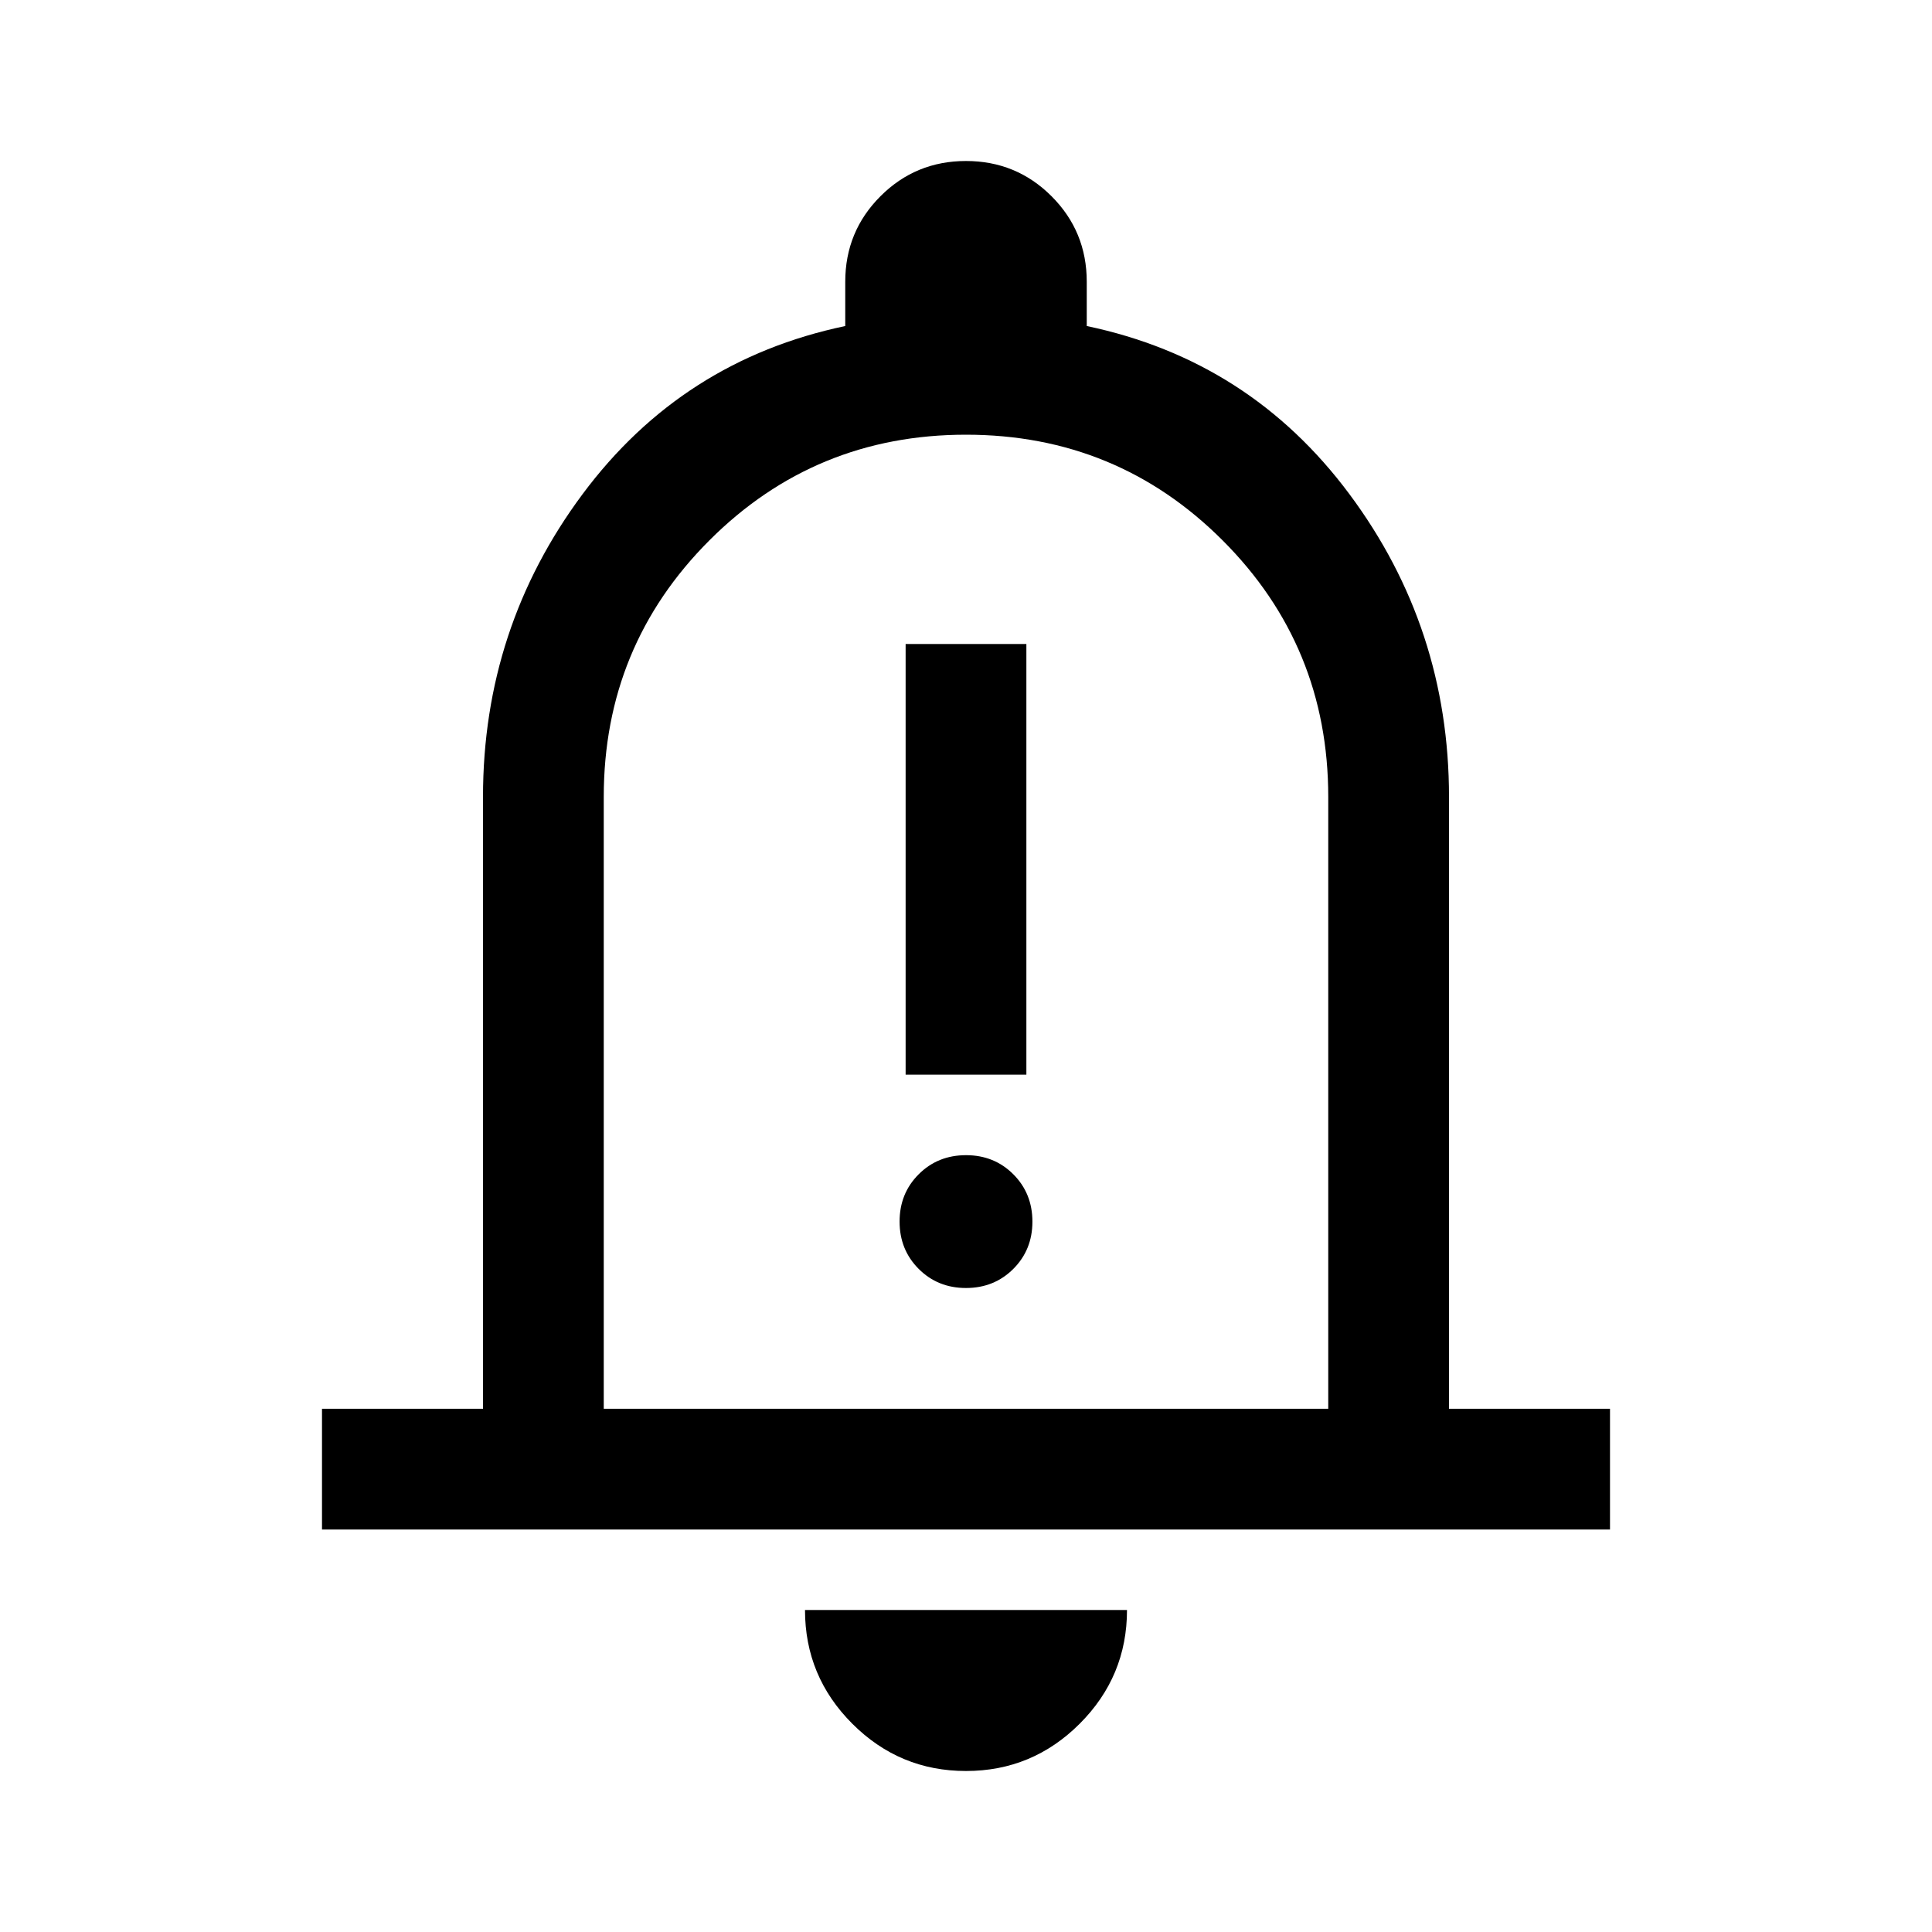
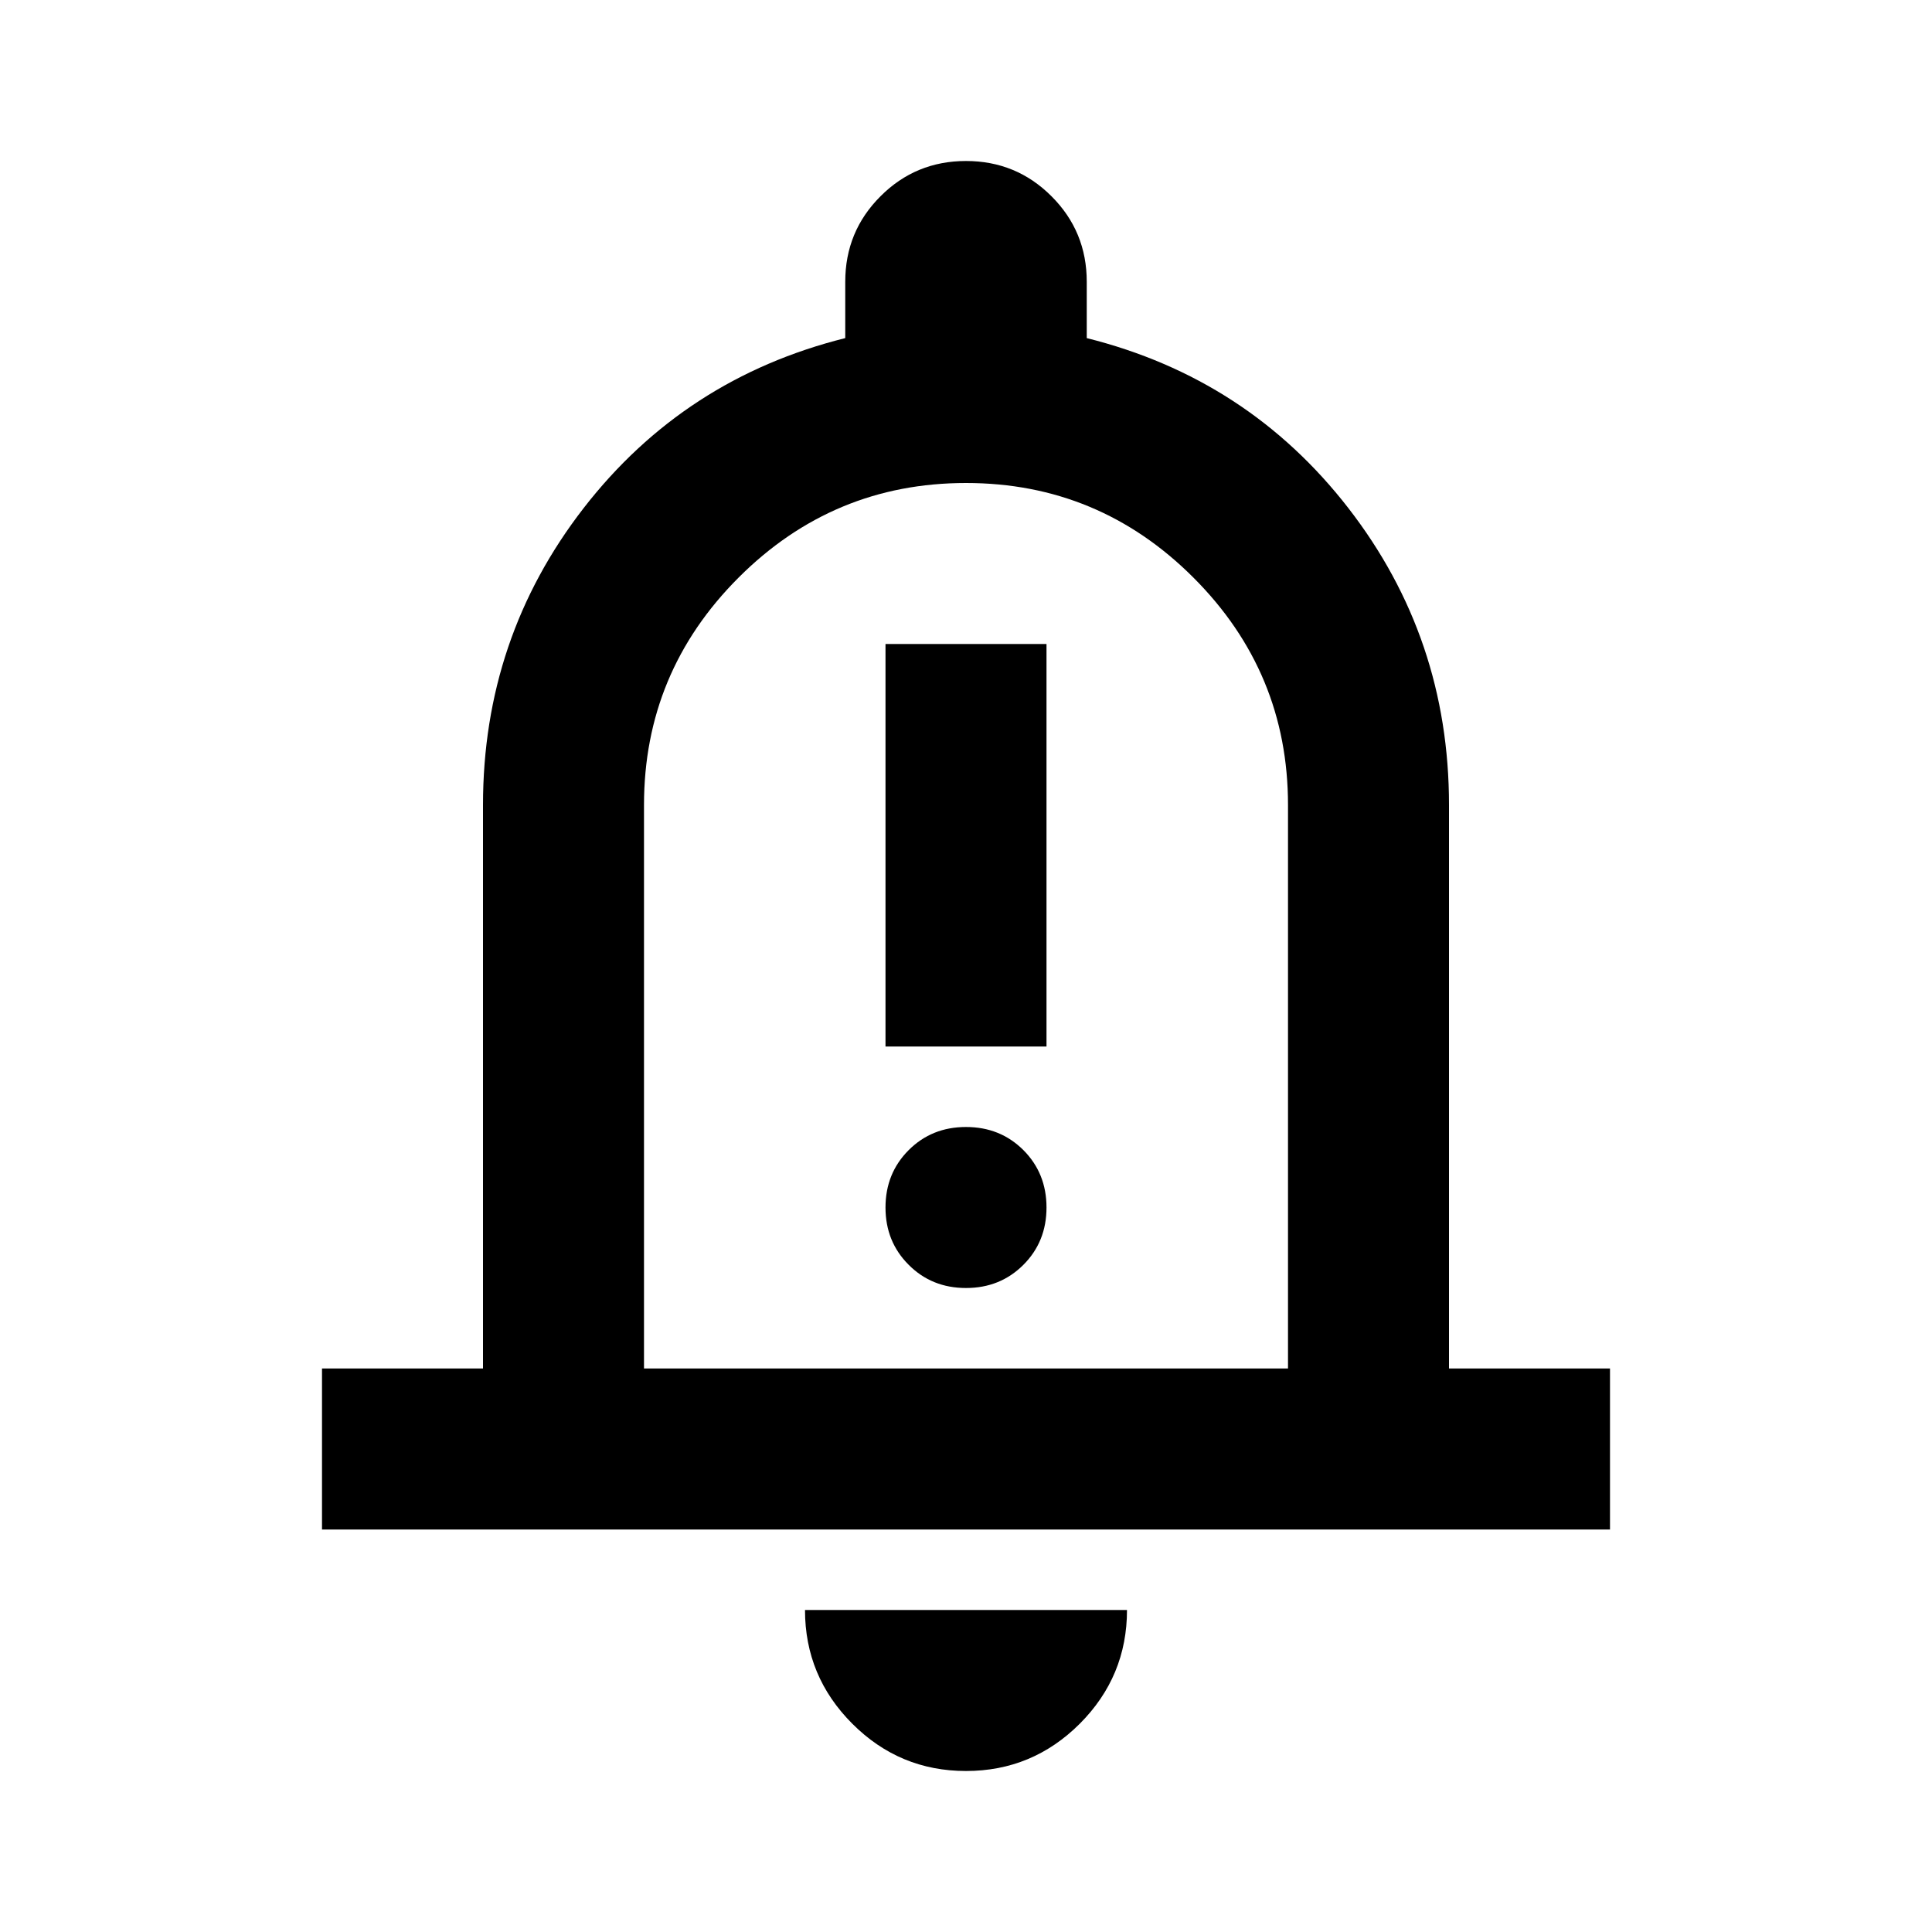
- <svg xmlns="http://www.w3.org/2000/svg" height="48" viewBox="0 -960 960 960" width="48">
-   <path d="M450-426h60v-214h-60v214Zm29.982 106q14.018 0 23.518-9.482 9.5-9.483 9.5-23.5 0-14.018-9.482-23.518-9.483-9.5-23.5-9.5-14.018 0-23.518 9.482-9.5 9.483-9.5 23.5 0 14.018 9.482 23.518 9.483 9.5 23.5 9.5ZM160-200v-60h80v-304q0-84 49.5-150.5T420-798v-22q0-25 17.5-42.5T480-880q25 0 42.5 17.5T540-820v22q81 17 130.5 83.5T720-564v304h80v60H160Zm320-302Zm0 422q-33 0-56.5-23.5T400-160h160q0 33-23.5 56.5T480-80ZM300-260h360v-304q0-75-52.5-127.5T480-744q-75 0-127.5 52.5T300-564v304Z" />
+ <svg xmlns="http://www.w3.org/2000/svg" height="24" width="24">
+   <path d="M11 13h2V8h-2Zm1 3q.425 0 .713-.288Q13 15.425 13 15t-.287-.713Q12.425 14 12 14t-.712.287Q11 14.575 11 15t.288.712Q11.575 16 12 16Zm-8 3v-2h2v-7q0-2.075 1.25-3.688Q8.5 4.7 10.5 4.2v-.7q0-.625.438-1.062Q11.375 2 12 2t1.062.438q.438.437.438 1.062v.7q2 .5 3.25 2.112Q18 7.925 18 10v7h2v2Zm8-7.5ZM12 22q-.825 0-1.412-.587Q10 20.825 10 20h4q0 .825-.587 1.413Q12.825 22 12 22Zm-4-5h8v-7q0-1.65-1.175-2.825Q13.65 6 12 6q-1.65 0-2.825 1.175Q8 8.35 8 10Z" />
</svg>
